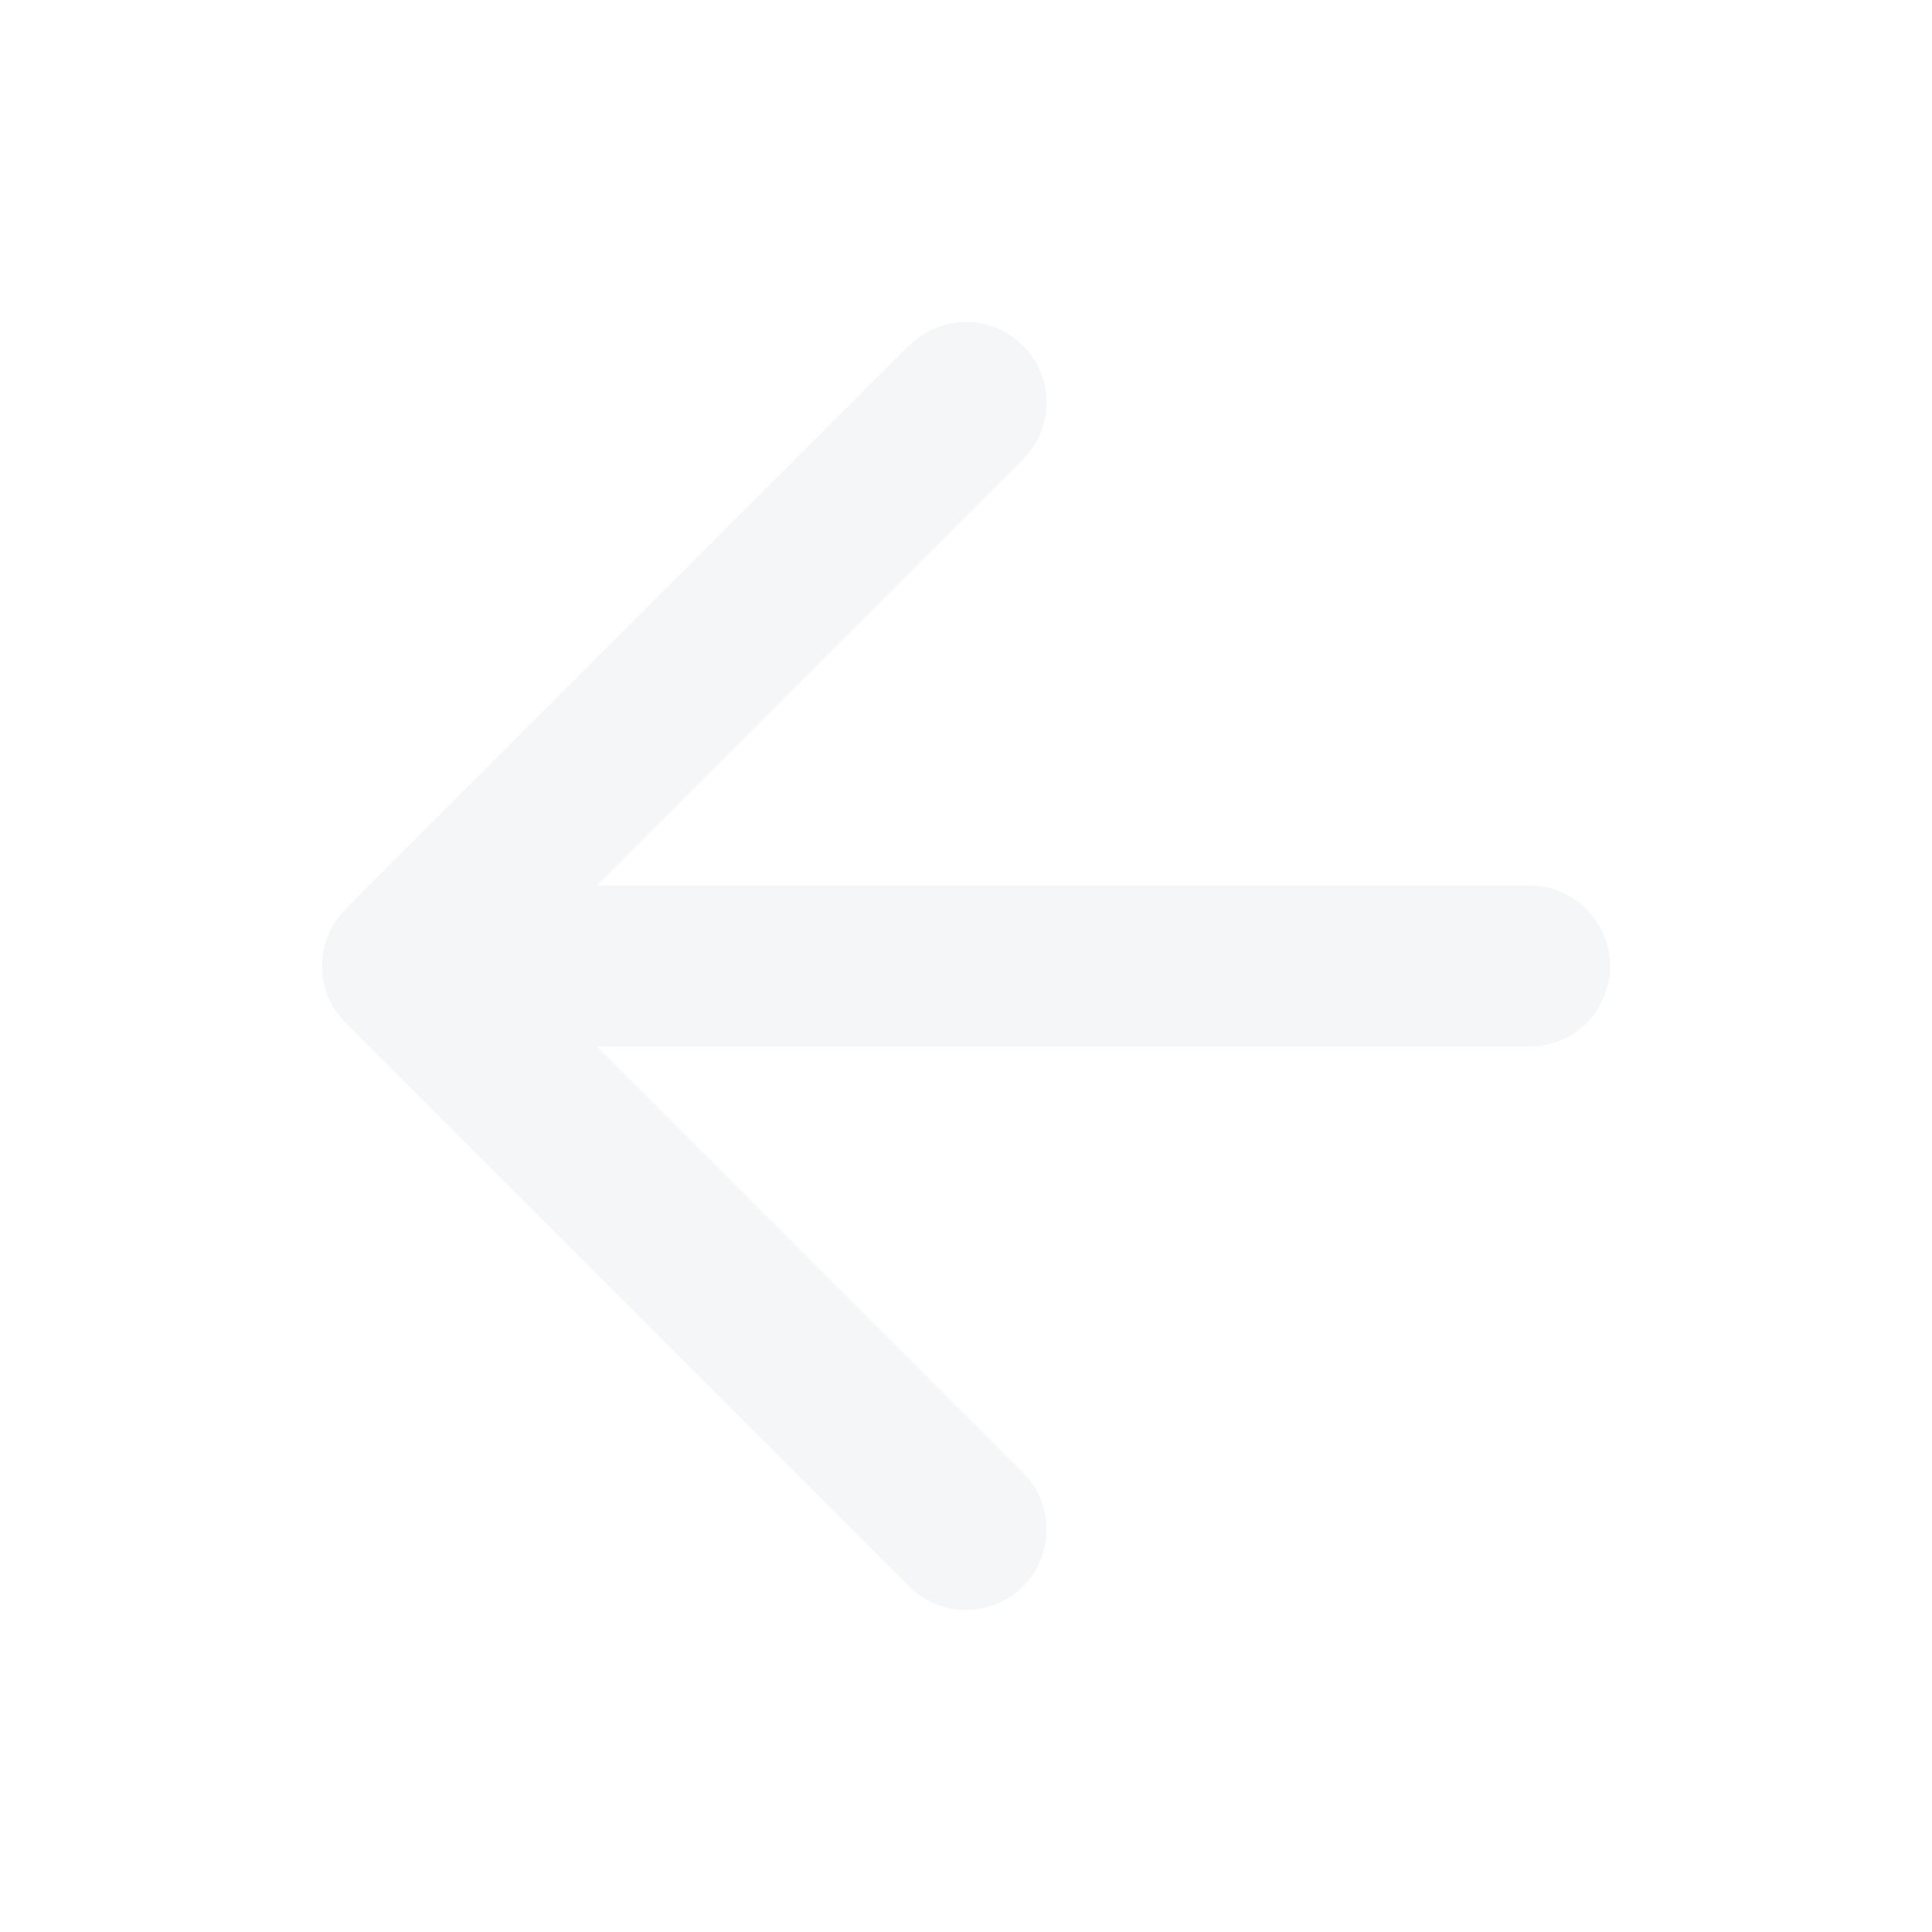
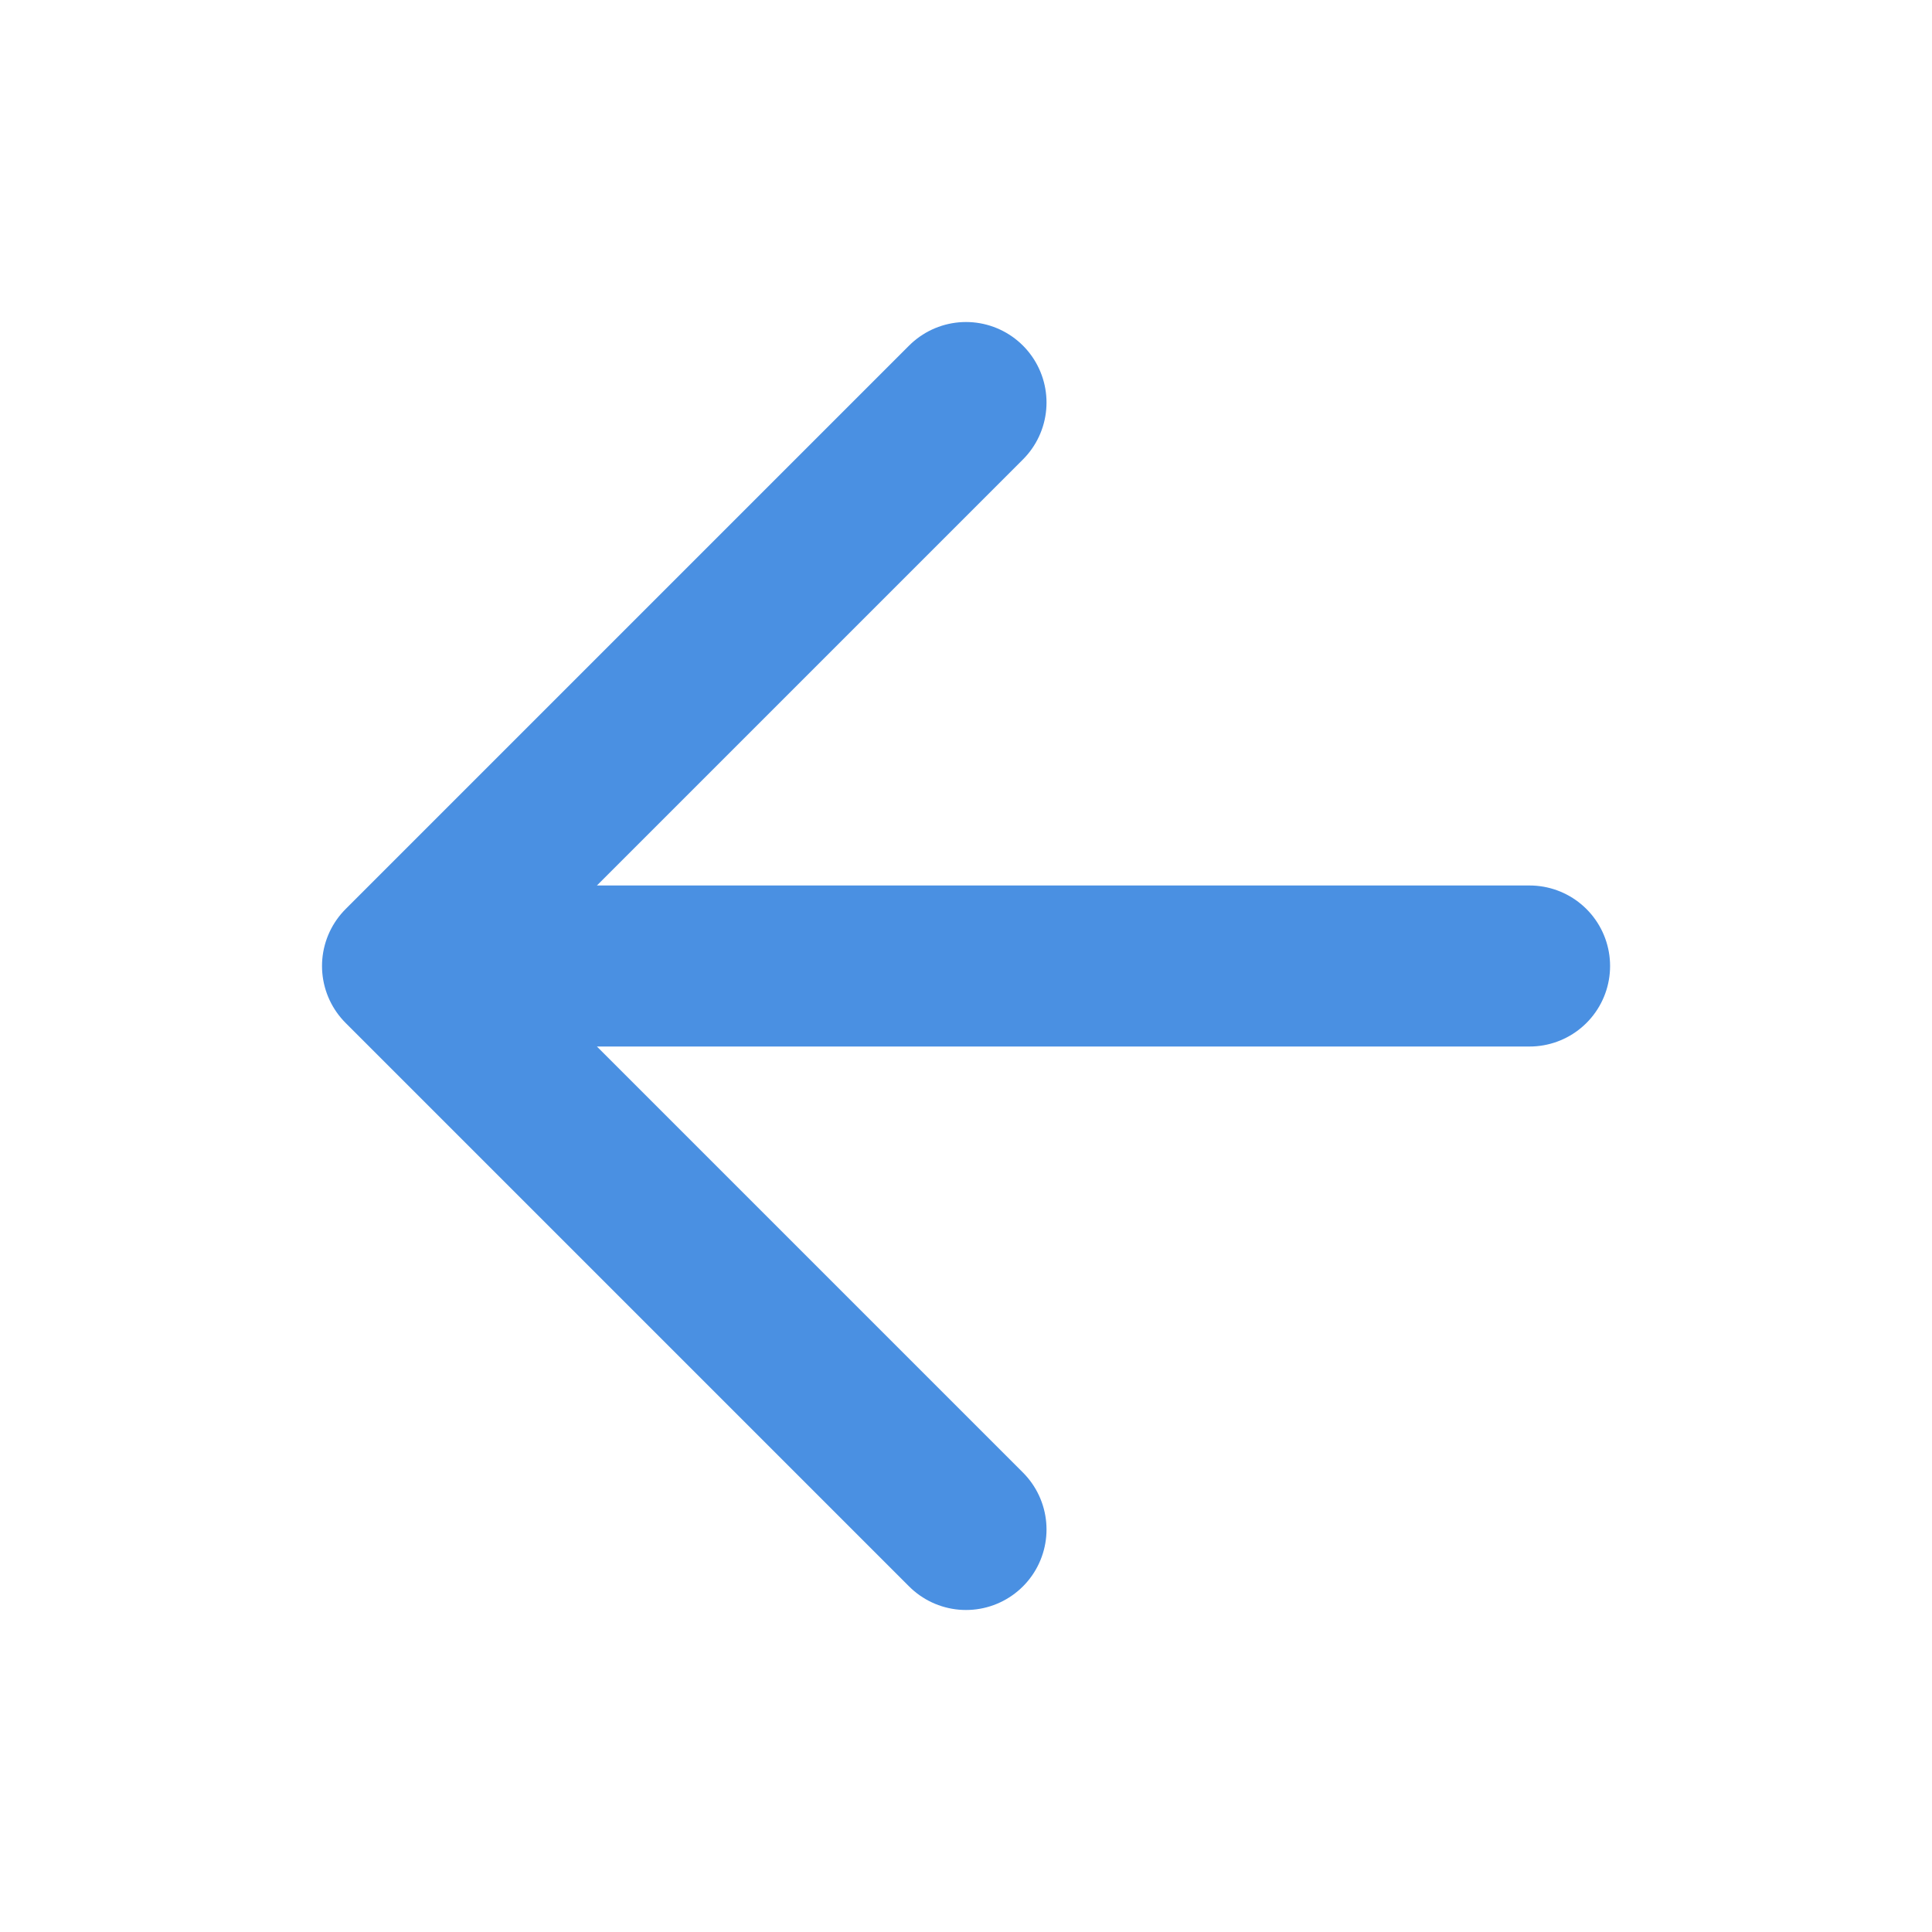
<svg xmlns="http://www.w3.org/2000/svg" width="20" height="20" viewBox="0 0 20 20" fill="none">
-   <path d="M15.834 10H4.167M4.167 10L10 15.833M4.167 10L10 4.167" stroke="#F4F6F8" stroke-width="1.667" stroke-linecap="round" stroke-linejoin="round" />
+   <path d="M15.834 10H4.167M4.167 10L10 15.833M4.167 10L10 4.167" stroke="#4a90e2" stroke-width="1.667" stroke-linecap="round" stroke-linejoin="round" />
</svg>
